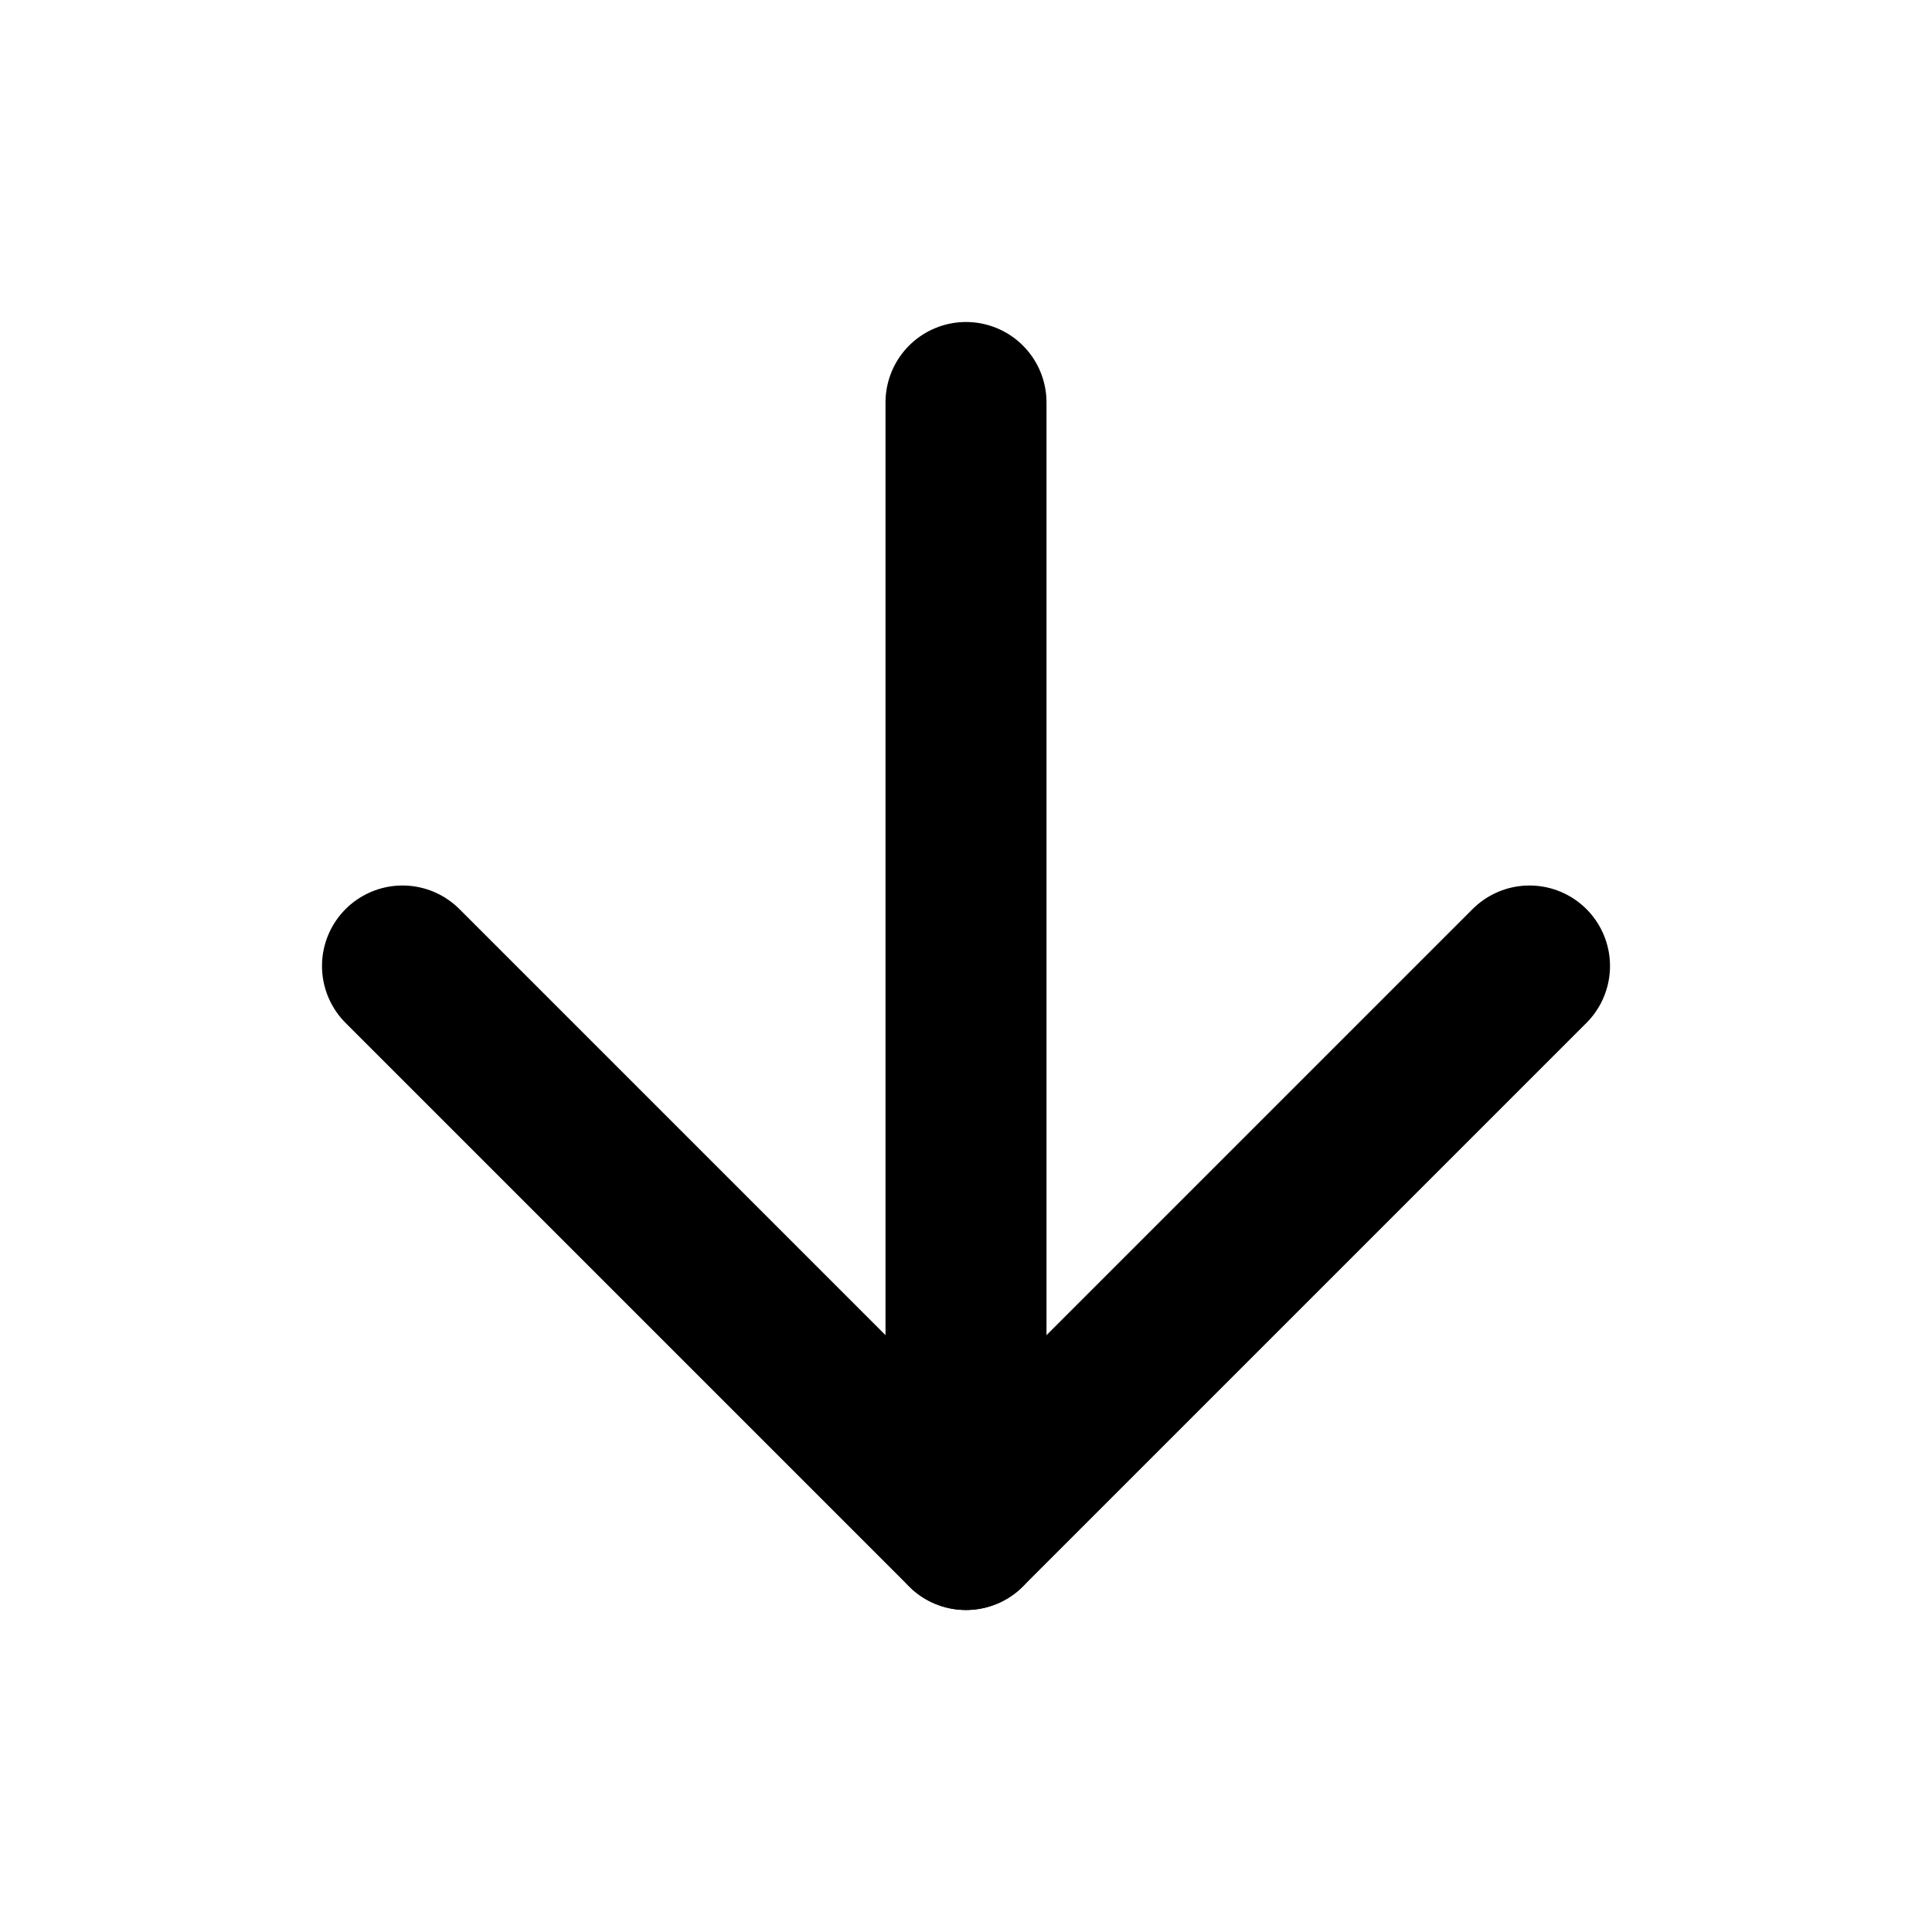
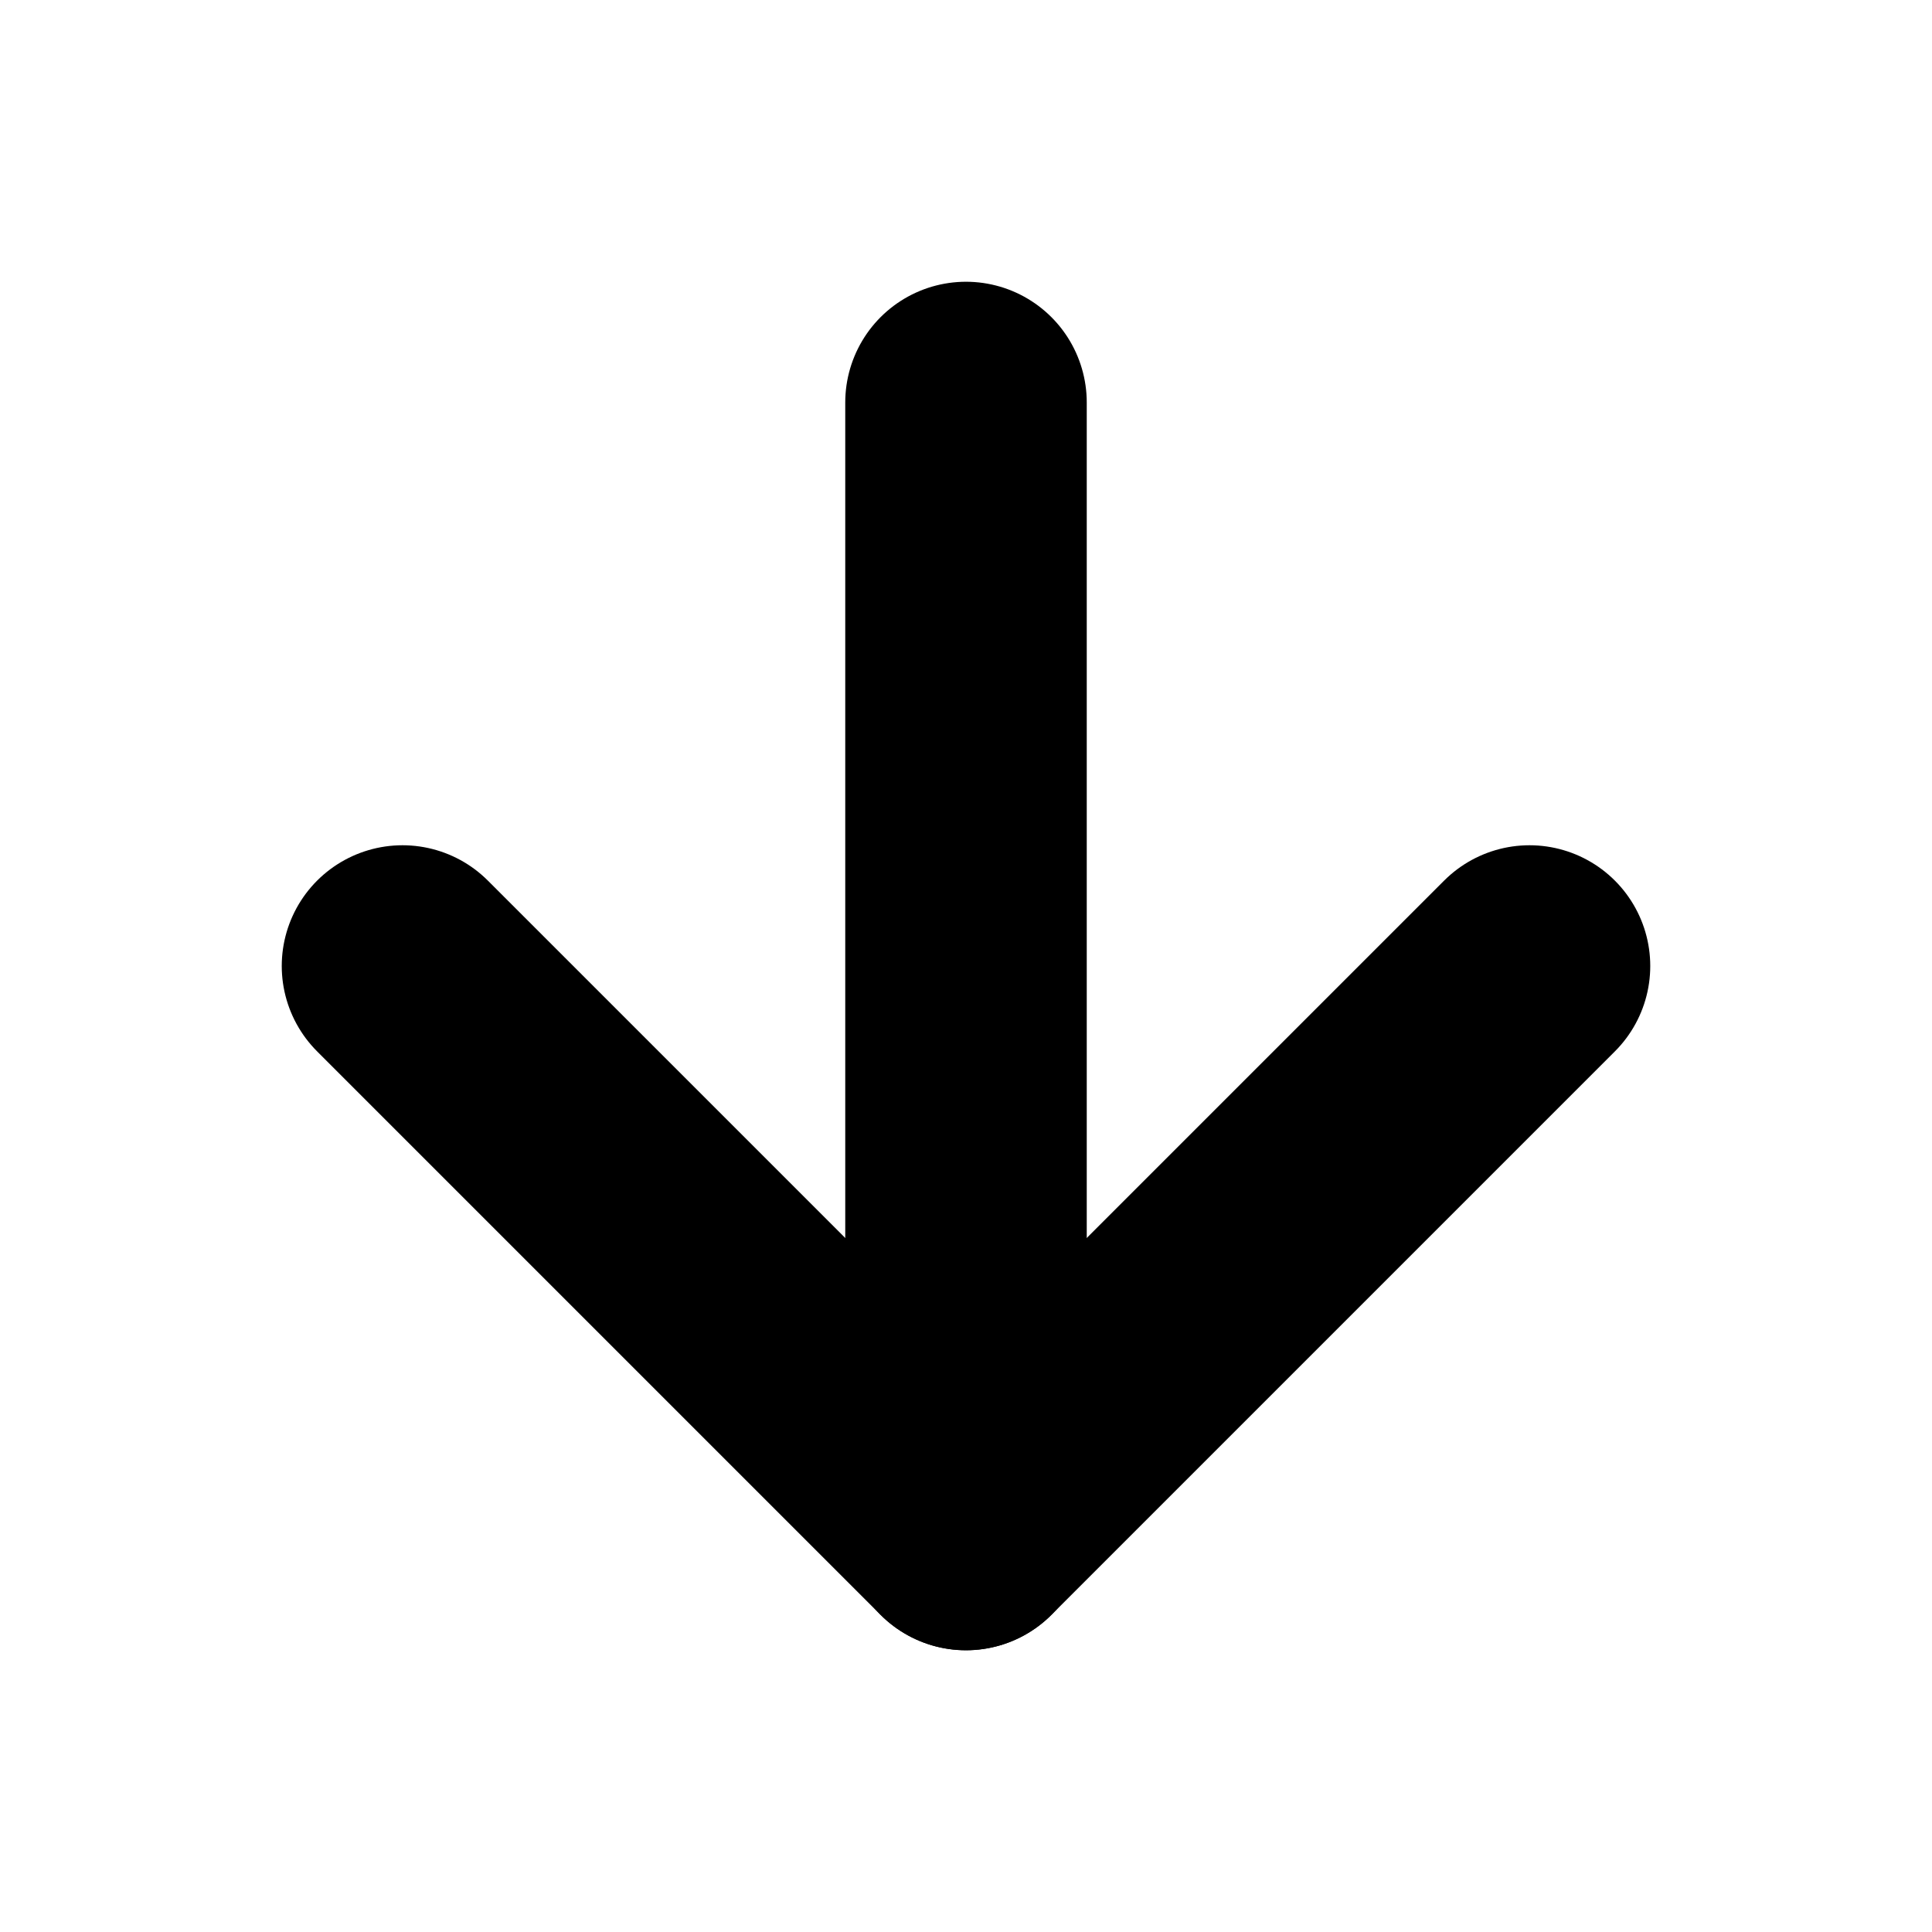
- <svg xmlns="http://www.w3.org/2000/svg" width="24" height="24" viewBox="0 0 24 24" fill="none" stroke="currentColor" stroke-width="2" stroke-linecap="round" stroke-linejoin="round" class="feather feather-arrow-down">
+ <svg xmlns="http://www.w3.org/2000/svg" width="24" height="24" viewBox="0 0 24 24" fill="none" stroke="currentColor" stroke-width="3" stroke-linecap="round" stroke-linejoin="round" class="feather feather-arrow-down">
  <line x1="12" y1="5" x2="12" y2="19" />
  <polyline points="19 12 12 19 5 12" />
</svg>
